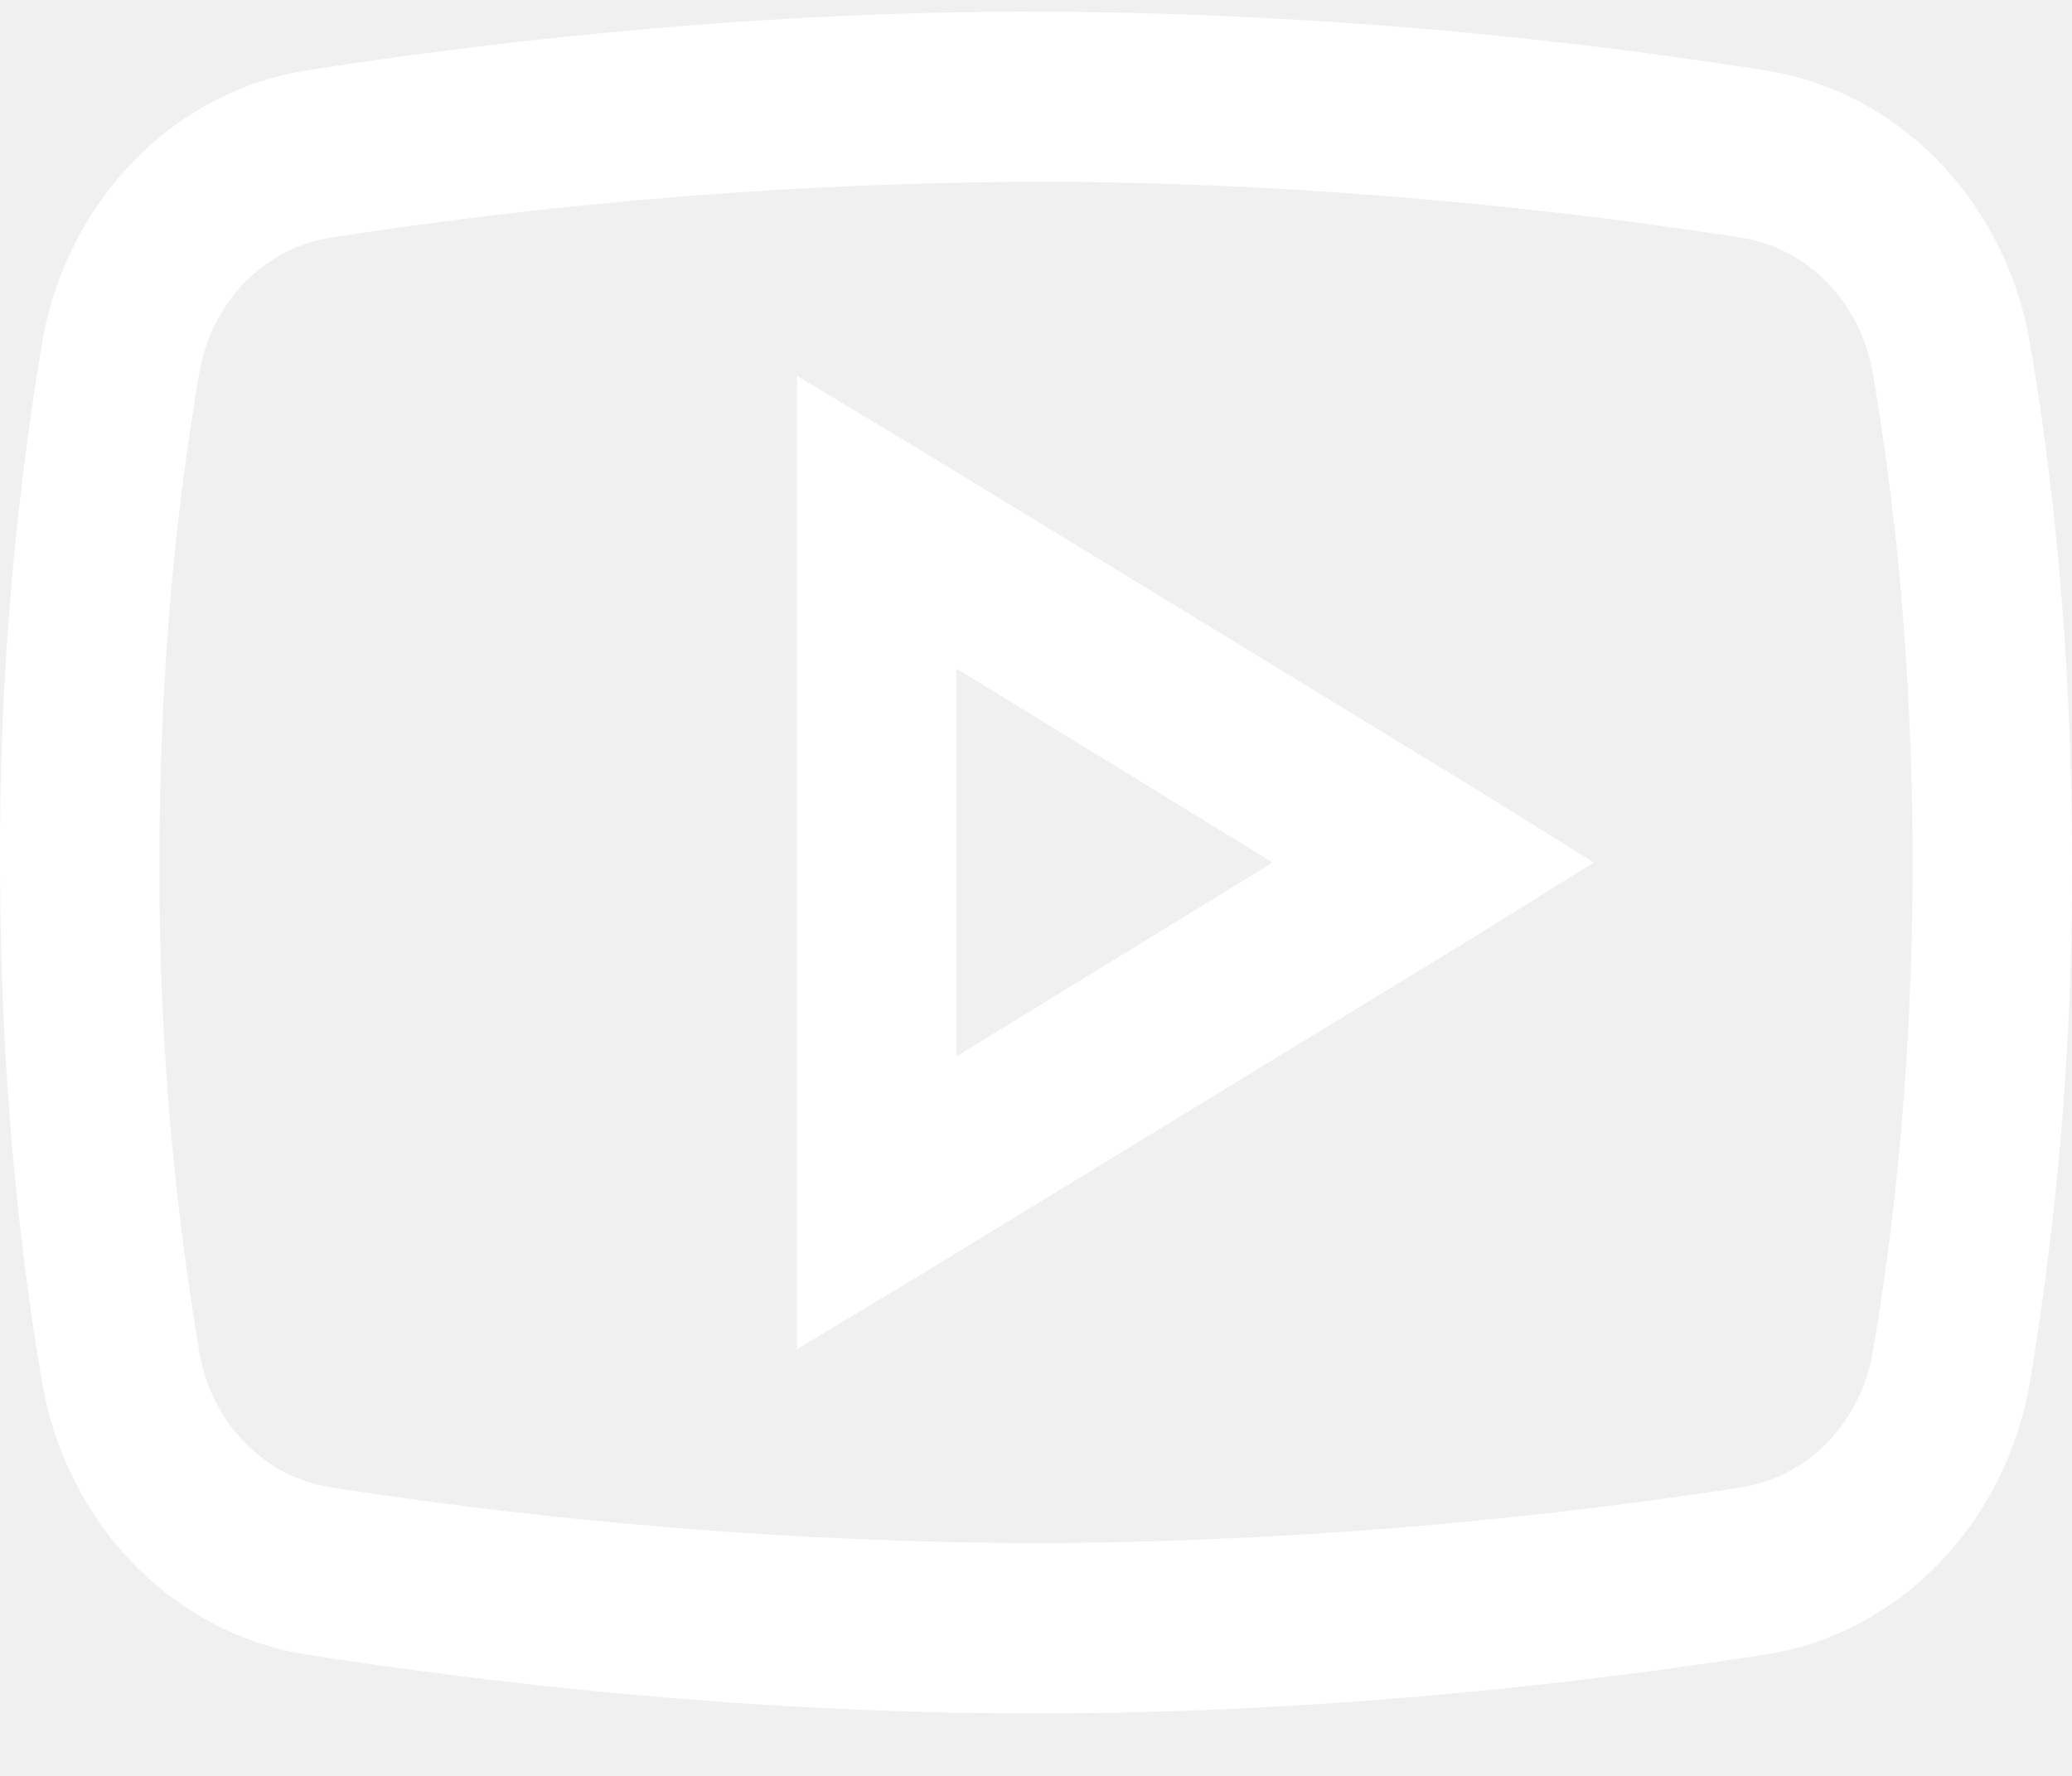
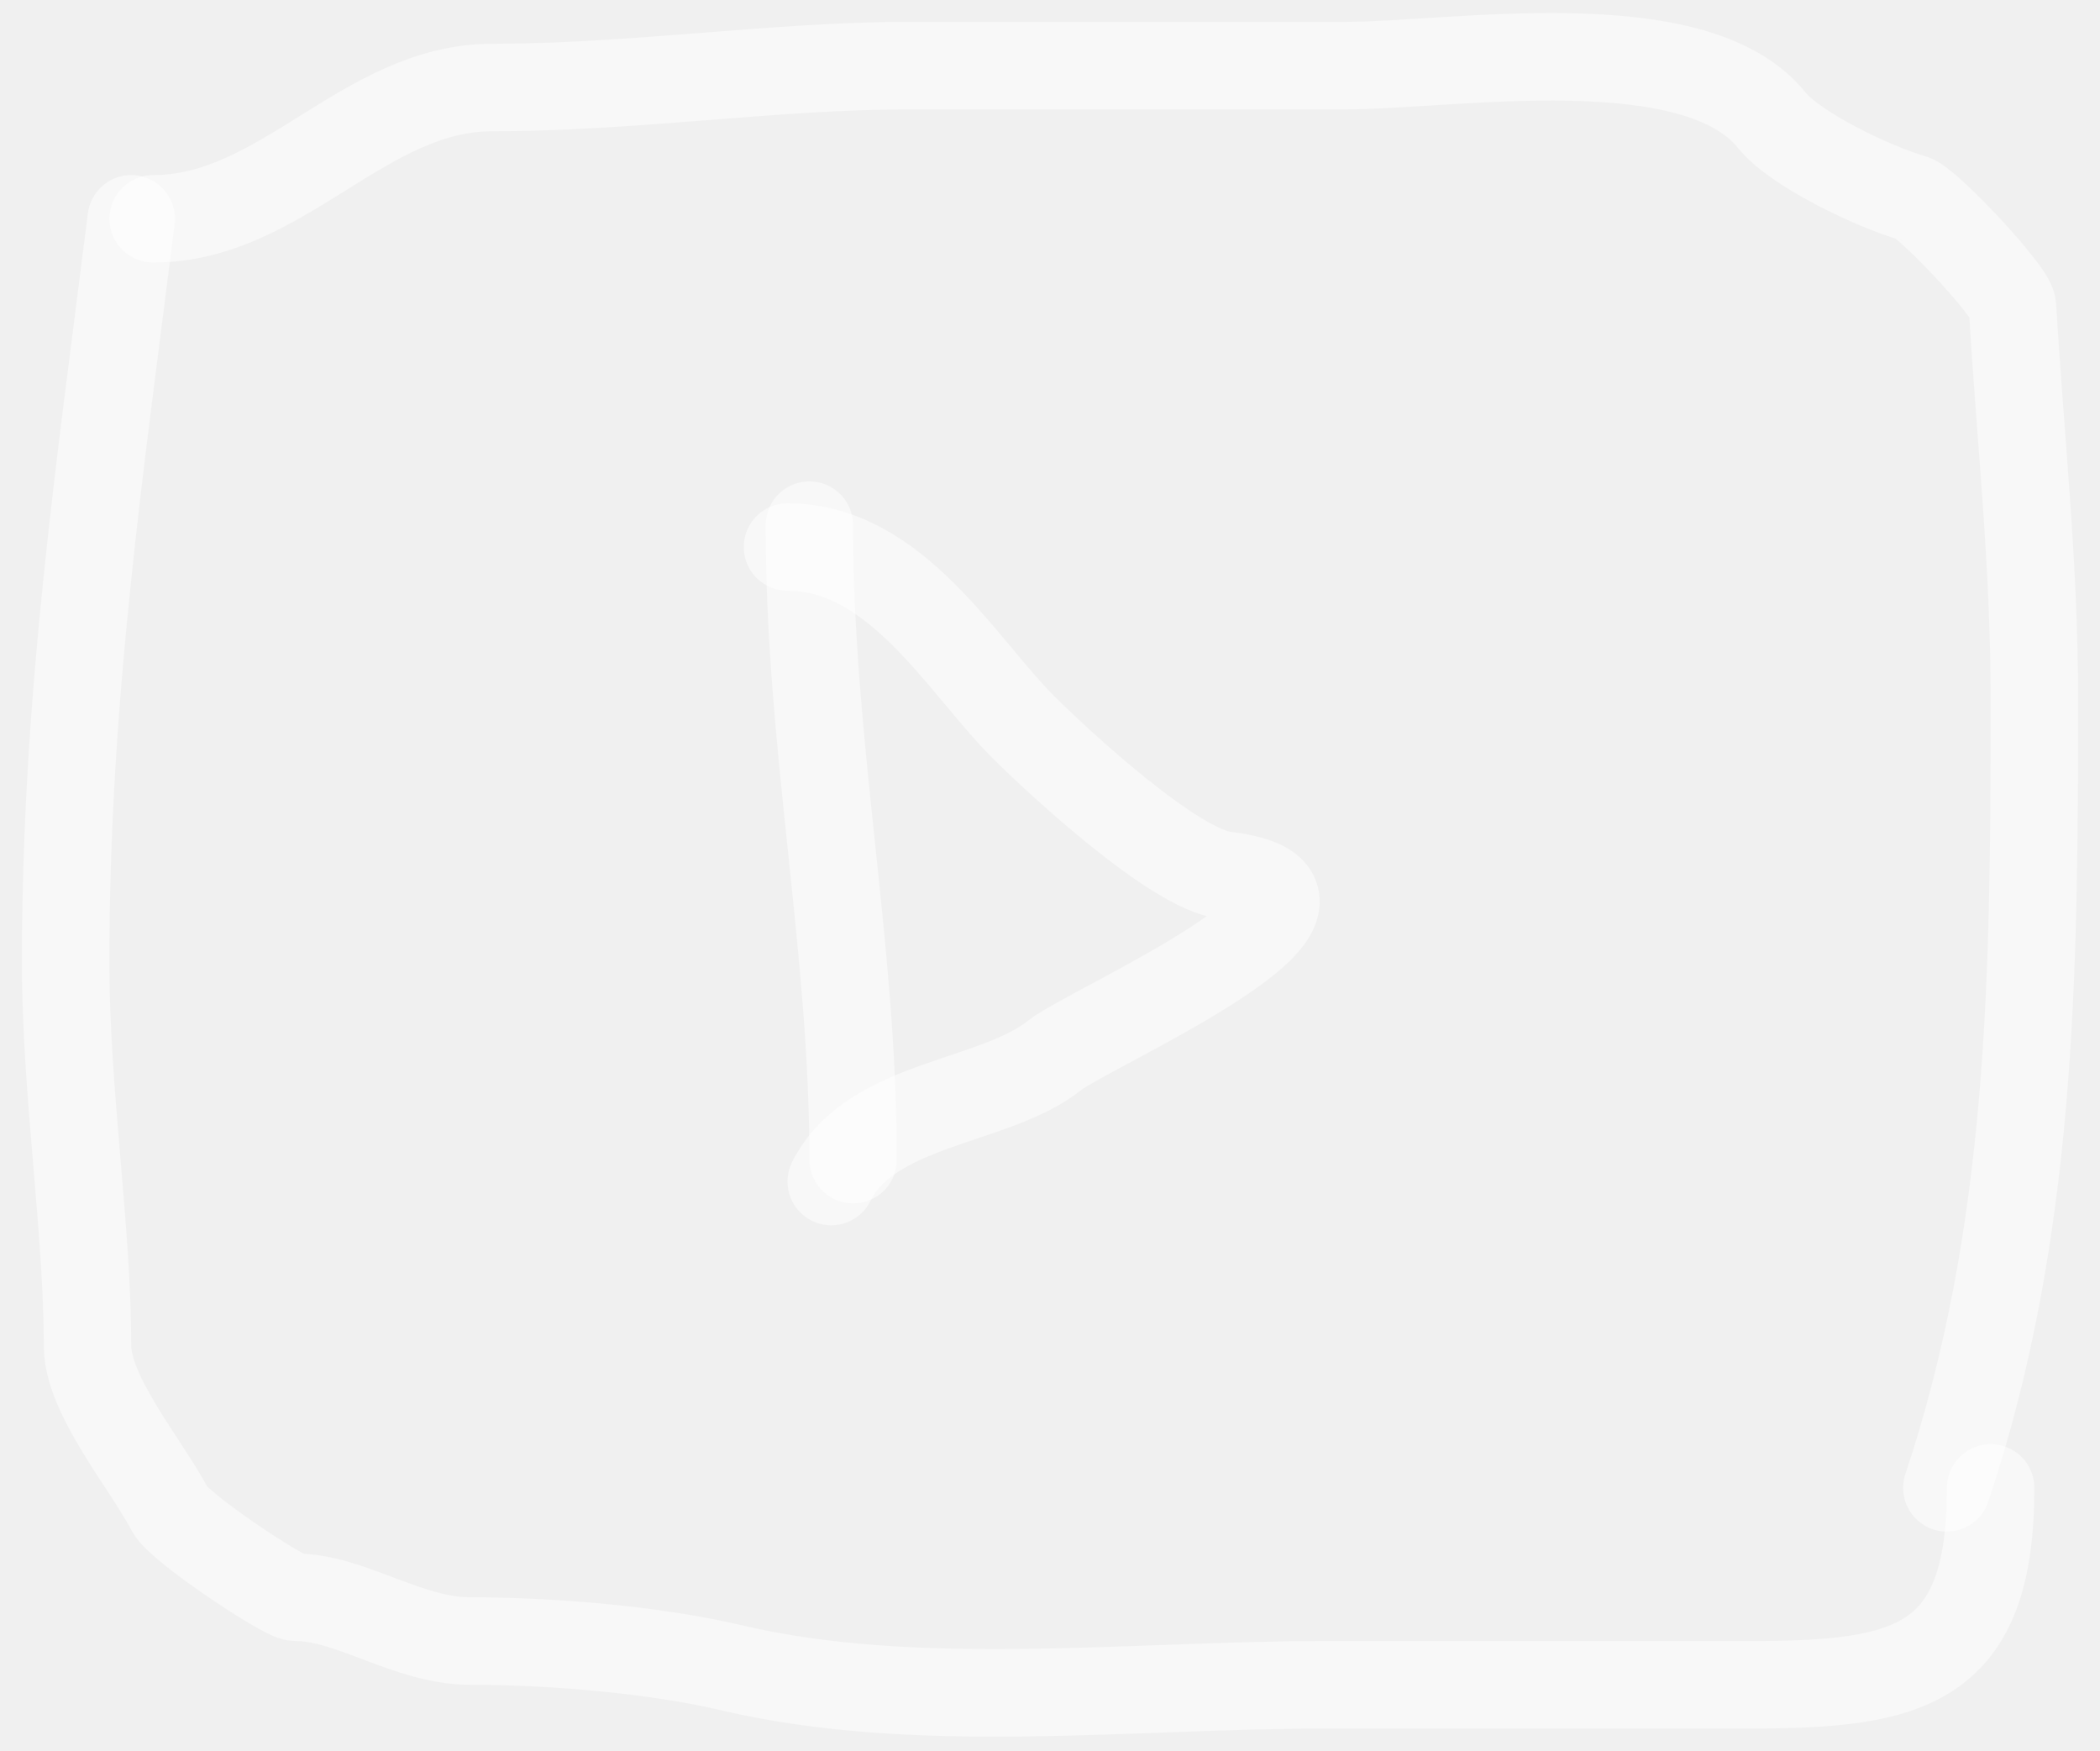
- <svg xmlns="http://www.w3.org/2000/svg" width="28" height="24" viewBox="0 0 28 24" fill="none">
-   <path d="M14 0.156C9.945 0.156 6.361 0.605 4.173 0.947C3.289 1.079 2.467 1.504 1.821 2.161C1.175 2.819 0.738 3.676 0.572 4.612C0.183 6.937 -0.009 9.294 0 11.656C0 14.661 0.29 17.059 0.572 18.7C0.737 19.637 1.174 20.494 1.82 21.151C2.466 21.809 3.289 22.233 4.173 22.365C6.37 22.707 9.965 23.156 14 23.156C18.035 23.156 21.63 22.707 23.827 22.365C24.711 22.233 25.534 21.809 26.18 21.151C26.826 20.494 27.263 19.637 27.428 18.7C27.817 16.375 28.008 14.018 28 11.656C28 8.66 27.713 6.257 27.428 4.612C27.262 3.676 26.825 2.819 26.179 2.161C25.534 1.504 24.711 1.079 23.827 0.947C20.573 0.434 17.289 0.17 14 0.156V0.156ZM14 2.456C17.913 2.456 21.409 2.882 23.524 3.21C23.964 3.278 24.373 3.491 24.693 3.82C25.013 4.149 25.228 4.577 25.308 5.044C25.569 6.562 25.846 8.813 25.846 11.656C25.846 14.496 25.569 16.75 25.308 18.269C25.229 18.736 25.014 19.165 24.694 19.494C24.374 19.823 23.964 20.036 23.524 20.102C20.37 20.59 17.187 20.842 14 20.856C10.813 20.842 7.63 20.59 4.476 20.102C4.036 20.035 3.627 19.823 3.307 19.494C2.986 19.165 2.772 18.736 2.693 18.269C2.326 16.087 2.146 13.873 2.154 11.656C2.154 8.804 2.431 6.562 2.693 5.043C2.772 4.576 2.986 4.147 3.307 3.818C3.627 3.489 4.036 3.277 4.476 3.21C7.63 2.721 10.813 2.469 14 2.456V2.456ZM10.769 5.078V18.234L12.385 17.262L19.923 12.662L21.538 11.656L19.923 10.65L12.385 6.05L10.769 5.078ZM12.923 9.034L17.198 11.656L12.923 14.278V9.034V9.034Z" fill="white" />
+ <svg xmlns="http://www.w3.org/2000/svg" width="24" height="20" viewBox="0 0 24 20" fill="none">
+   <path d="M1.75 2.5C3.222 2.5 4.158 1 5.625 1C7.229 1 8.876 0.75 10.361 0.75C12.032 0.75 13.704 0.75 15.375 0.75C16.596 0.75 19.372 0.278 20.25 1.375C20.517 1.709 21.422 2.139 21.861 2.264C22.031 2.312 22.99 3.329 23 3.5C23.093 5.072 23.25 6.424 23.25 8C23.25 11.165 23.223 14.082 22.25 17" stroke="white" stroke-opacity="0.5" stroke-linecap="round" />
+   <path d="M1.5 2.5C1.147 5.32 0.75 7.961 0.75 11C0.75 12.471 1 14.032 1 15.375C1 15.942 1.665 16.722 1.944 17.25C2.055 17.459 3.246 18.25 3.375 18.25C4.007 18.25 4.659 18.75 5.375 18.75C6.288 18.75 7.472 18.846 8.361 19.056C10.483 19.555 12.927 19.25 15.125 19.25C16.75 19.25 18.375 19.25 20 19.25C21.831 19.25 22.75 19.038 22.75 17" stroke="white" stroke-opacity="0.5" stroke-linecap="round" />
+   <path d="M9.25 6C9.25 8.524 9.75 10.801 9.75 13.25" stroke="white" stroke-opacity="0.5" stroke-linecap="round" />
+   <path d="M9 6.25C10.237 6.25 10.989 7.601 11.694 8.306C12.123 8.734 13.428 9.933 14 10C15.942 10.229 12.443 11.746 12.056 12.056C11.363 12.61 9.954 12.592 9.5 13.5" stroke="white" stroke-opacity="0.5" stroke-linecap="round" />
</svg>
